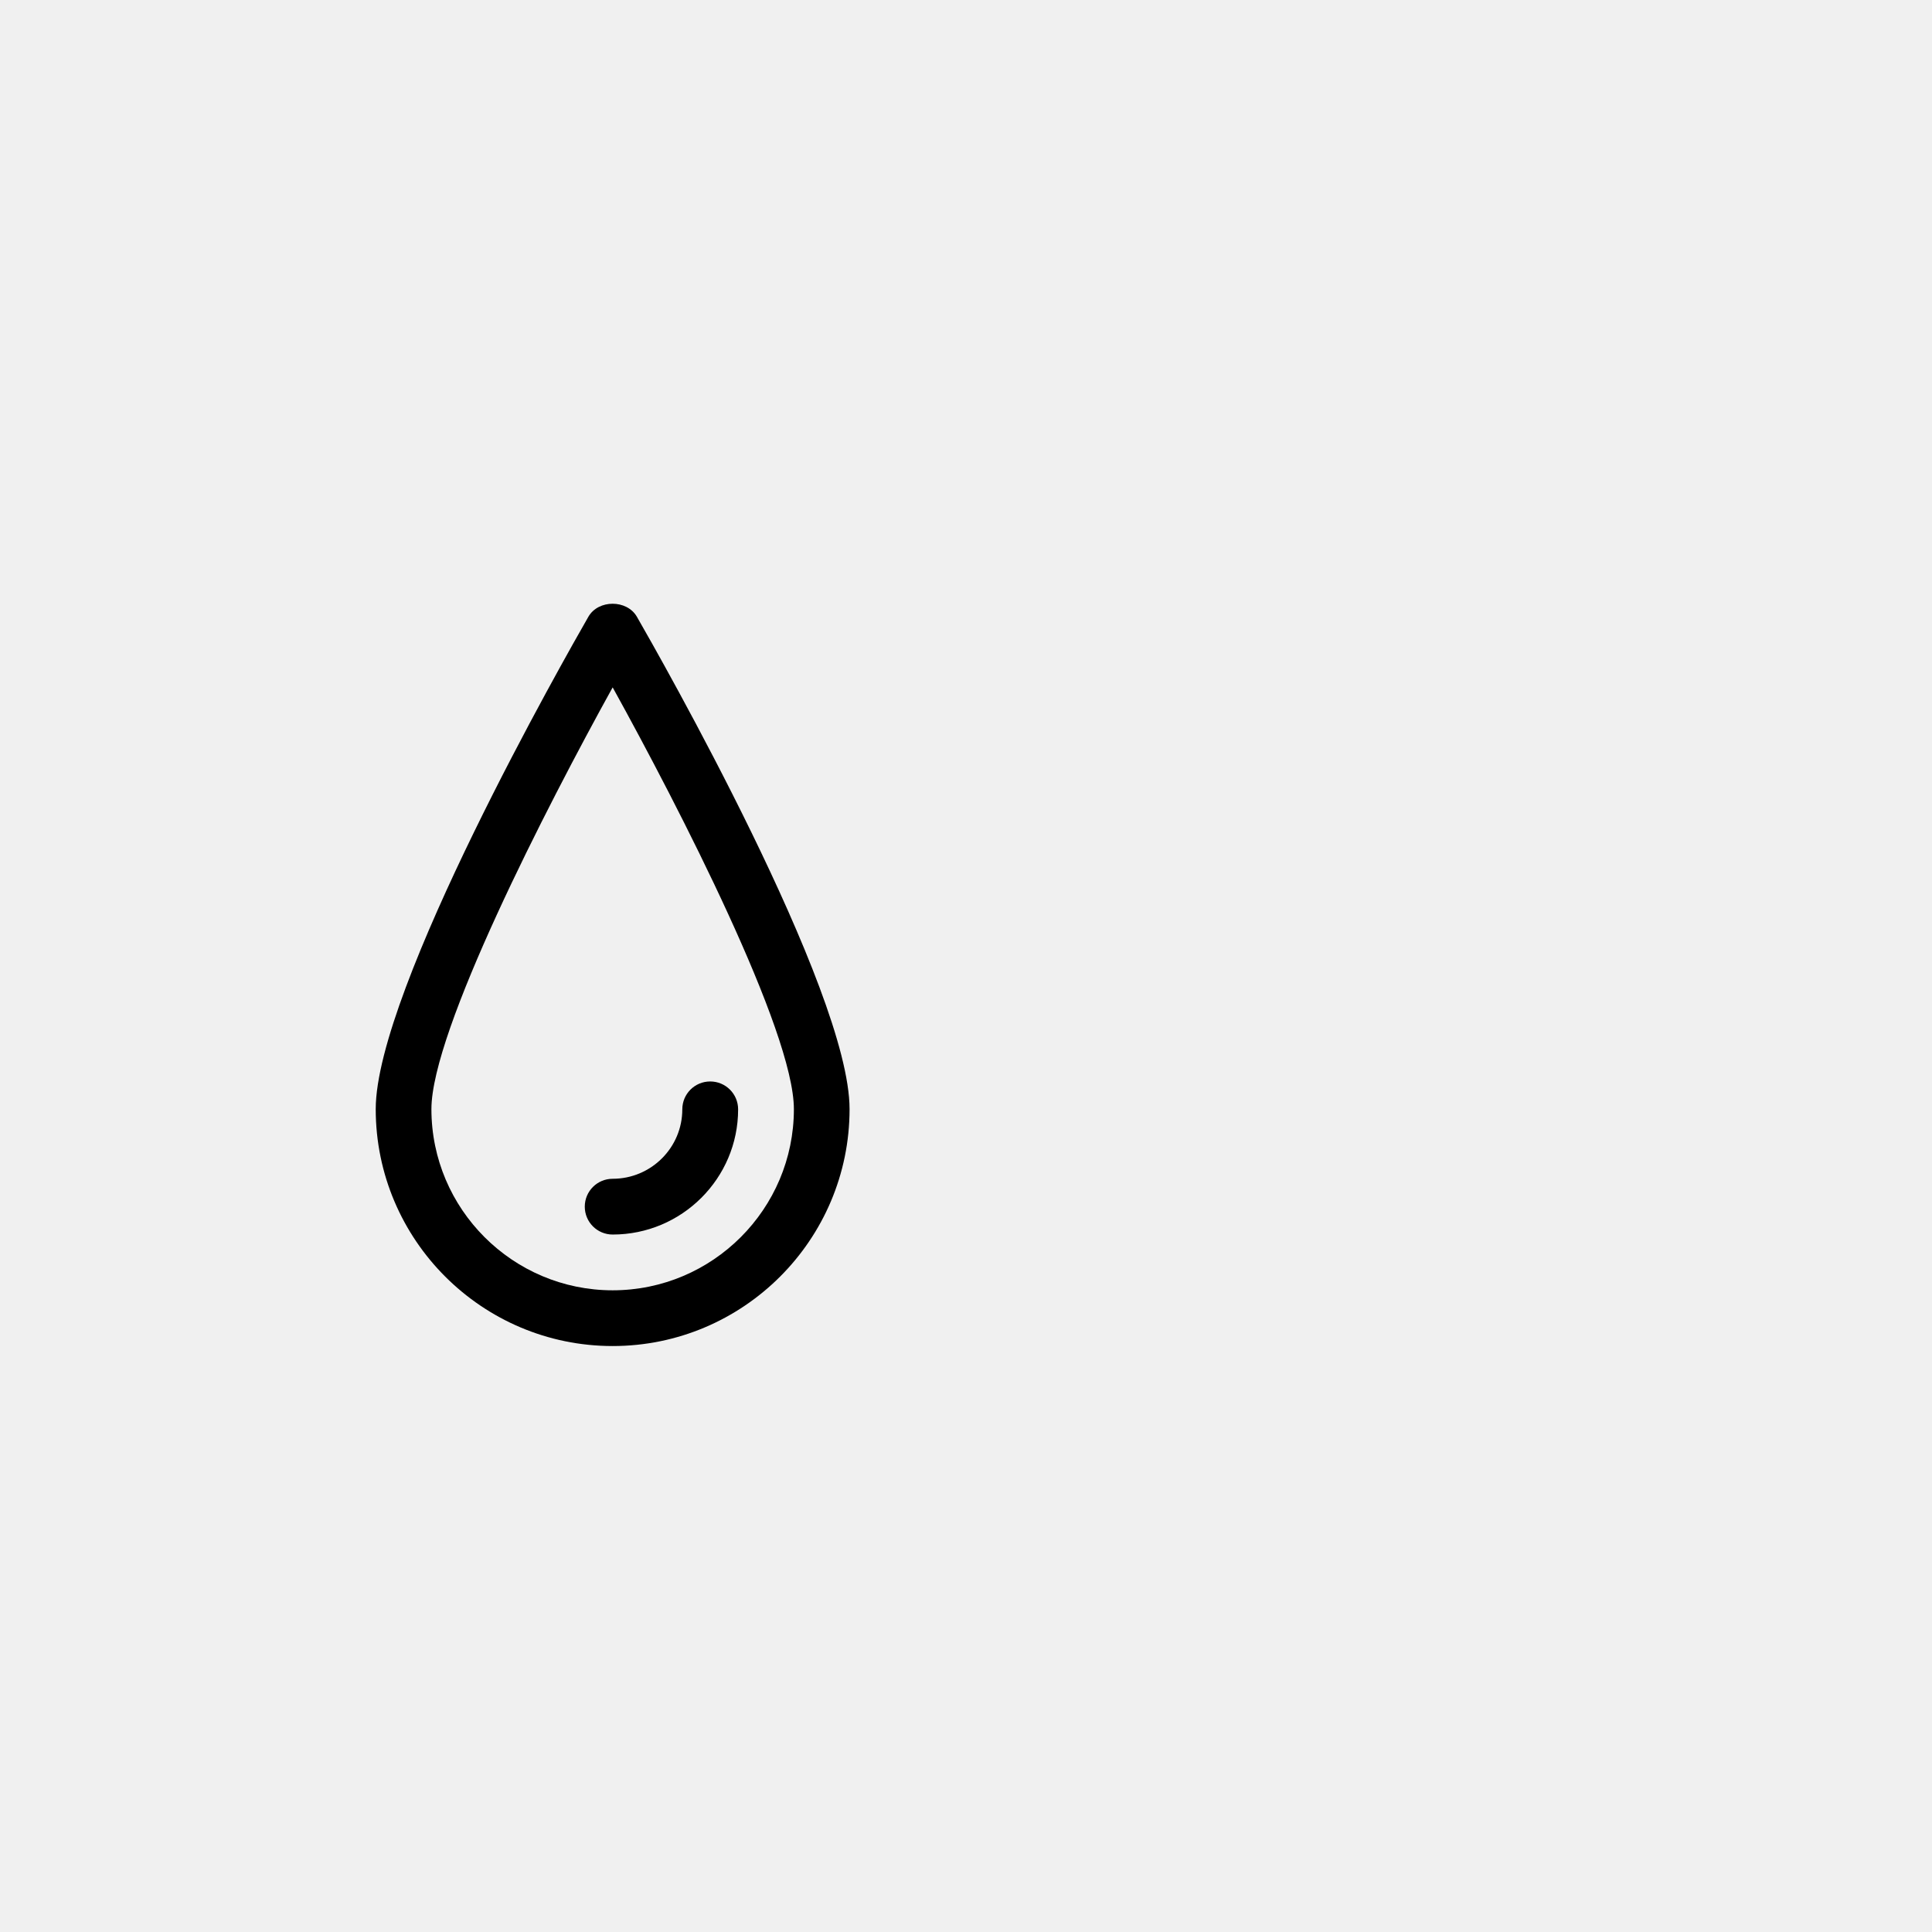
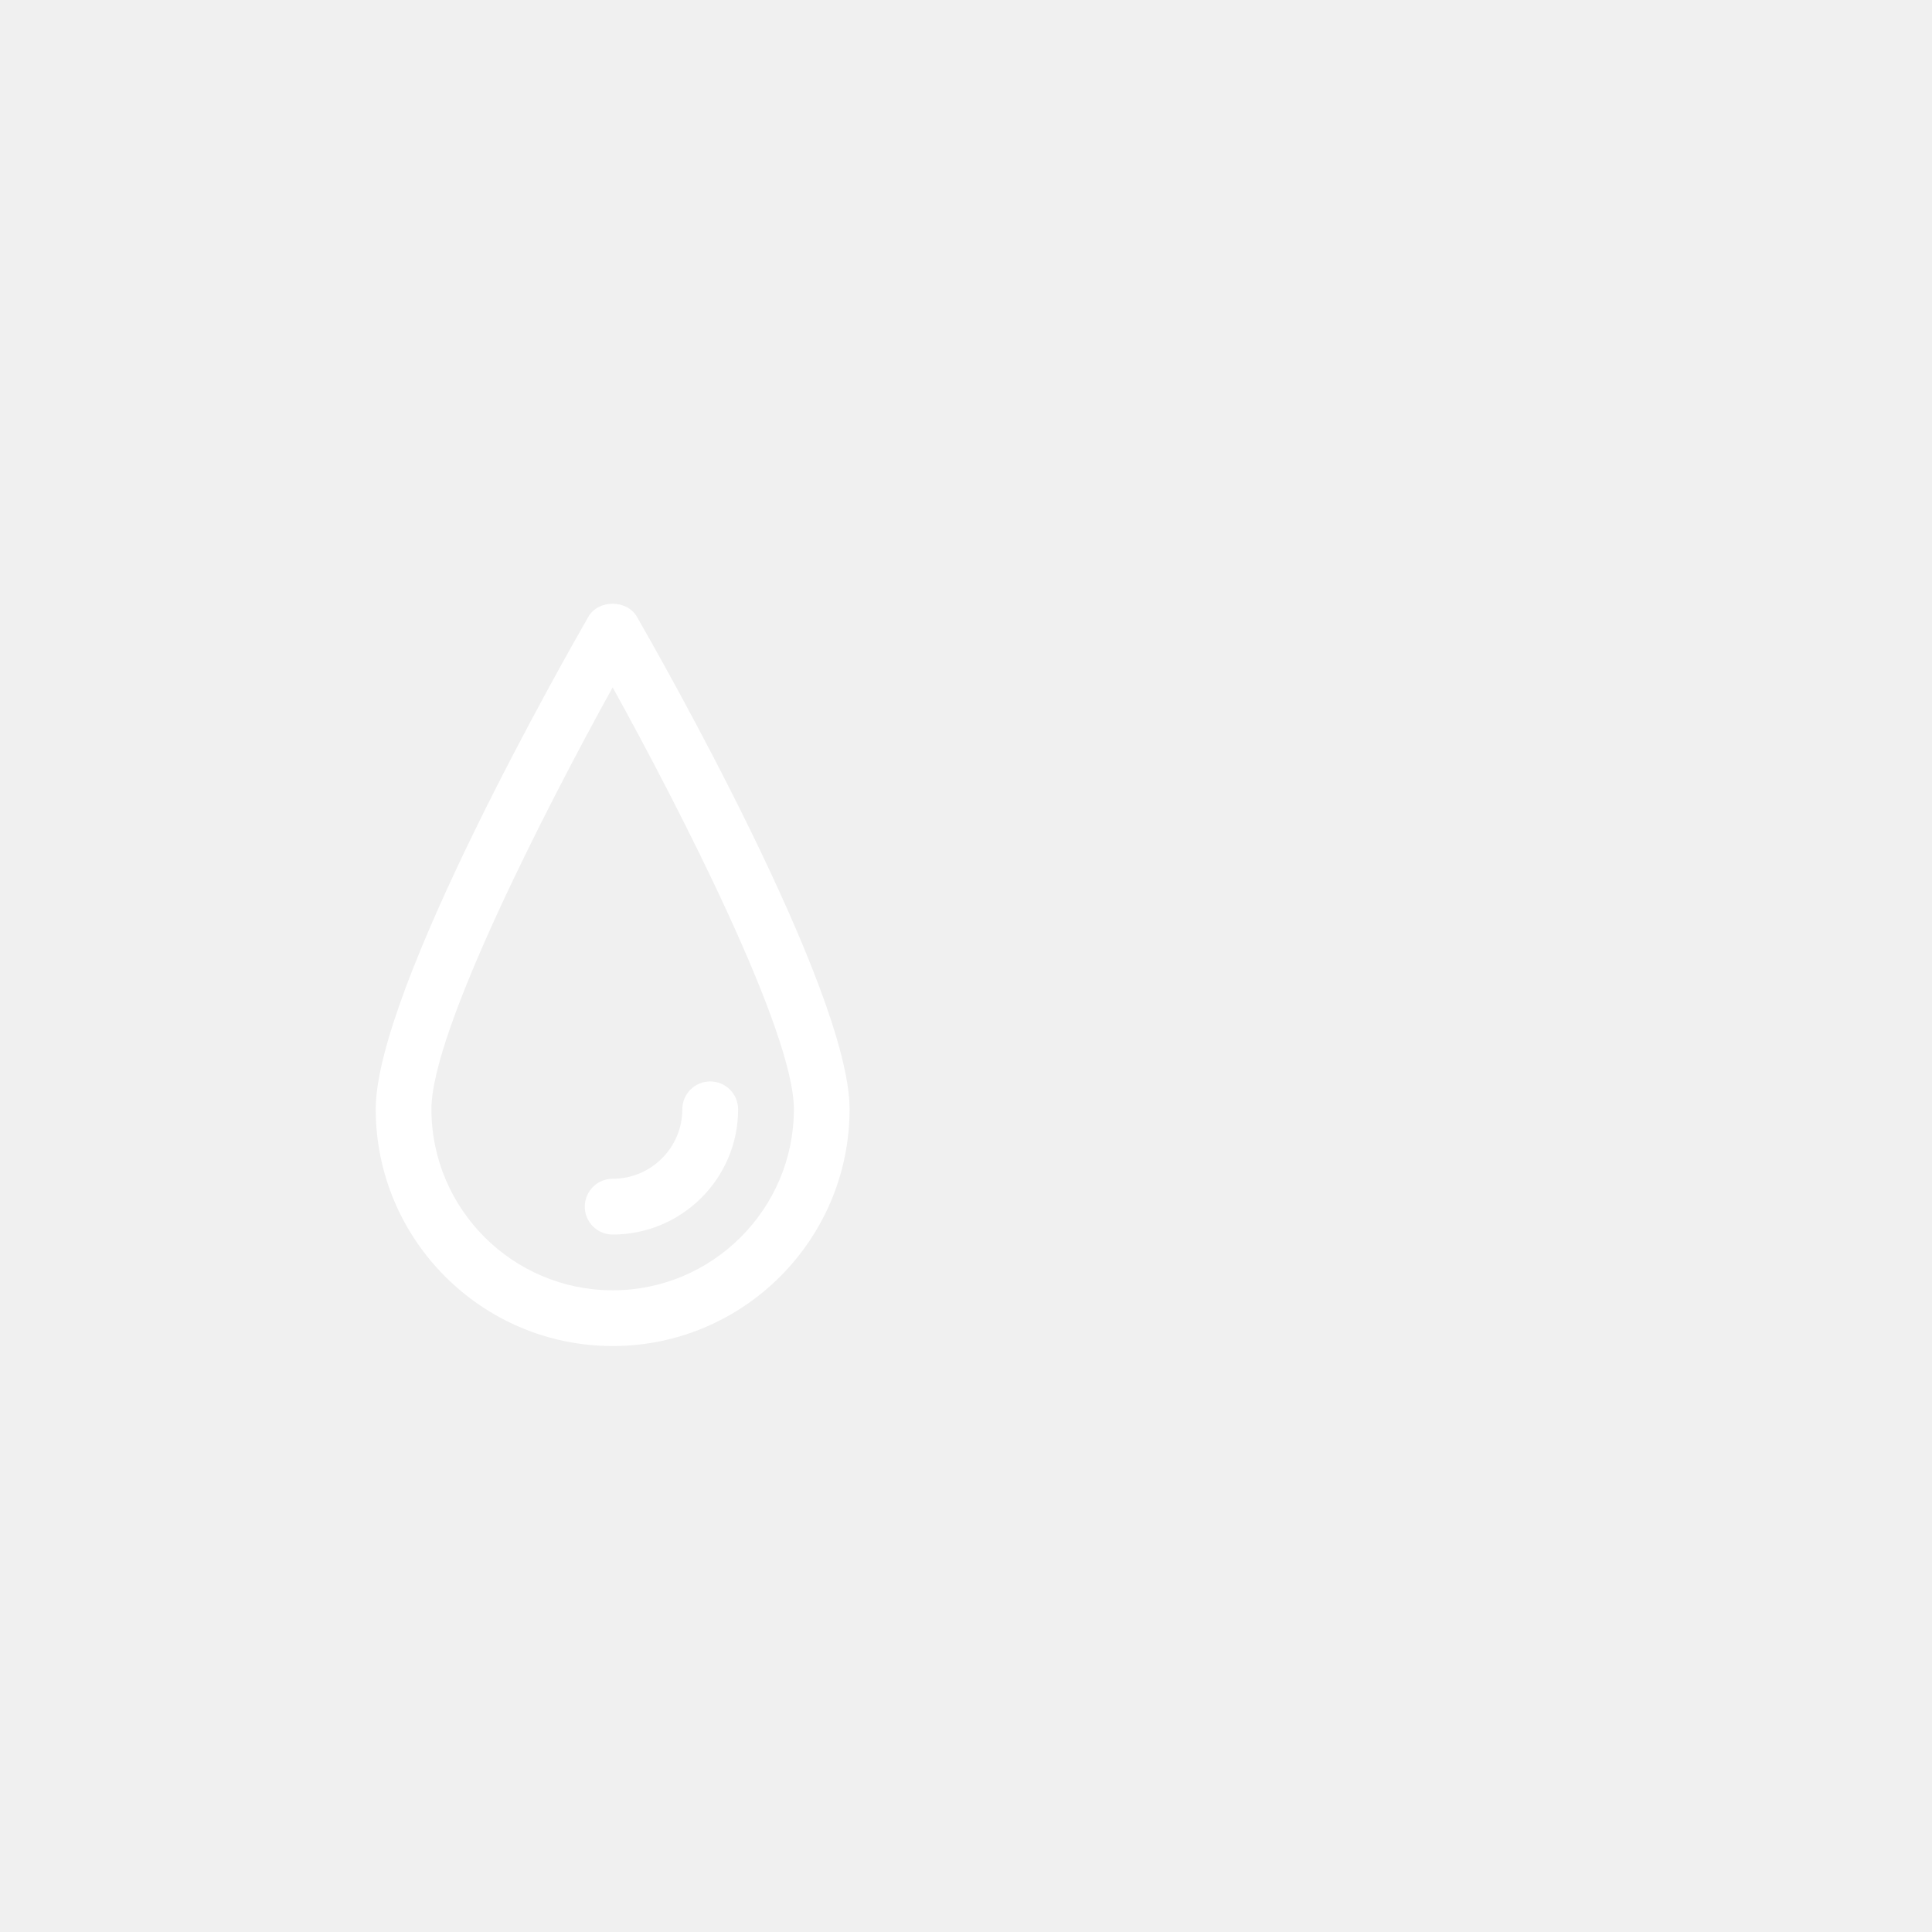
<svg xmlns="http://www.w3.org/2000/svg" version="1.1" id="Capa_1" x="0px" y="0px" width="100px" height="100px" viewBox="0 0 100 100" style="enable-background:new 0 0 100 100;" xml:space="preserve">
+   <style type="text/css" media="screen">
+                              
+                              svg {
+                                  fill: white;
+                              }
+ 
+                              
+                     	 </style>
  <g transform="scale(0.25, 0.25) translate(50,125)">
    <g>
      <path d="M76.845,153.683c-27.055,0-49.055-22-49.055-49.054c0-24.746,39.546-94.126,44.046-101.969    c2.07-3.547,7.925-3.547,10.008,0c4.512,7.843,44.049,77.223,44.049,101.969C125.898,131.683,103.904,153.683,76.845,153.683z     M76.845,17.314C63.083,42.191,39.32,88.499,39.32,104.629c0,20.679,16.831,37.515,37.525,37.515    c20.69,0,37.521-16.83,37.521-37.515C114.365,88.487,90.605,42.191,76.845,17.314z" />
      <path d="M76.845,130.599c-3.194,0-5.773-2.581-5.773-5.778c0-3.191,2.584-5.767,5.773-5.767c7.952,0,14.419-6.442,14.419-14.376    c0-3.191,2.581-5.773,5.772-5.773c3.203,0,5.784,2.582,5.784,5.773C102.82,118.975,91.166,130.599,76.845,130.599z" />
    </g>
  </g>
  <g>
</g>
  <g>
</g>
  <g>
</g>
  <g>
</g>
  <g>
</g>
  <g>
</g>
  <g>
</g>
  <g>
</g>
  <g>
</g>
  <g>
</g>
  <g>
</g>
  <g>
</g>
  <g>
</g>
  <g>
</g>
  <g>
</g>
</svg>
